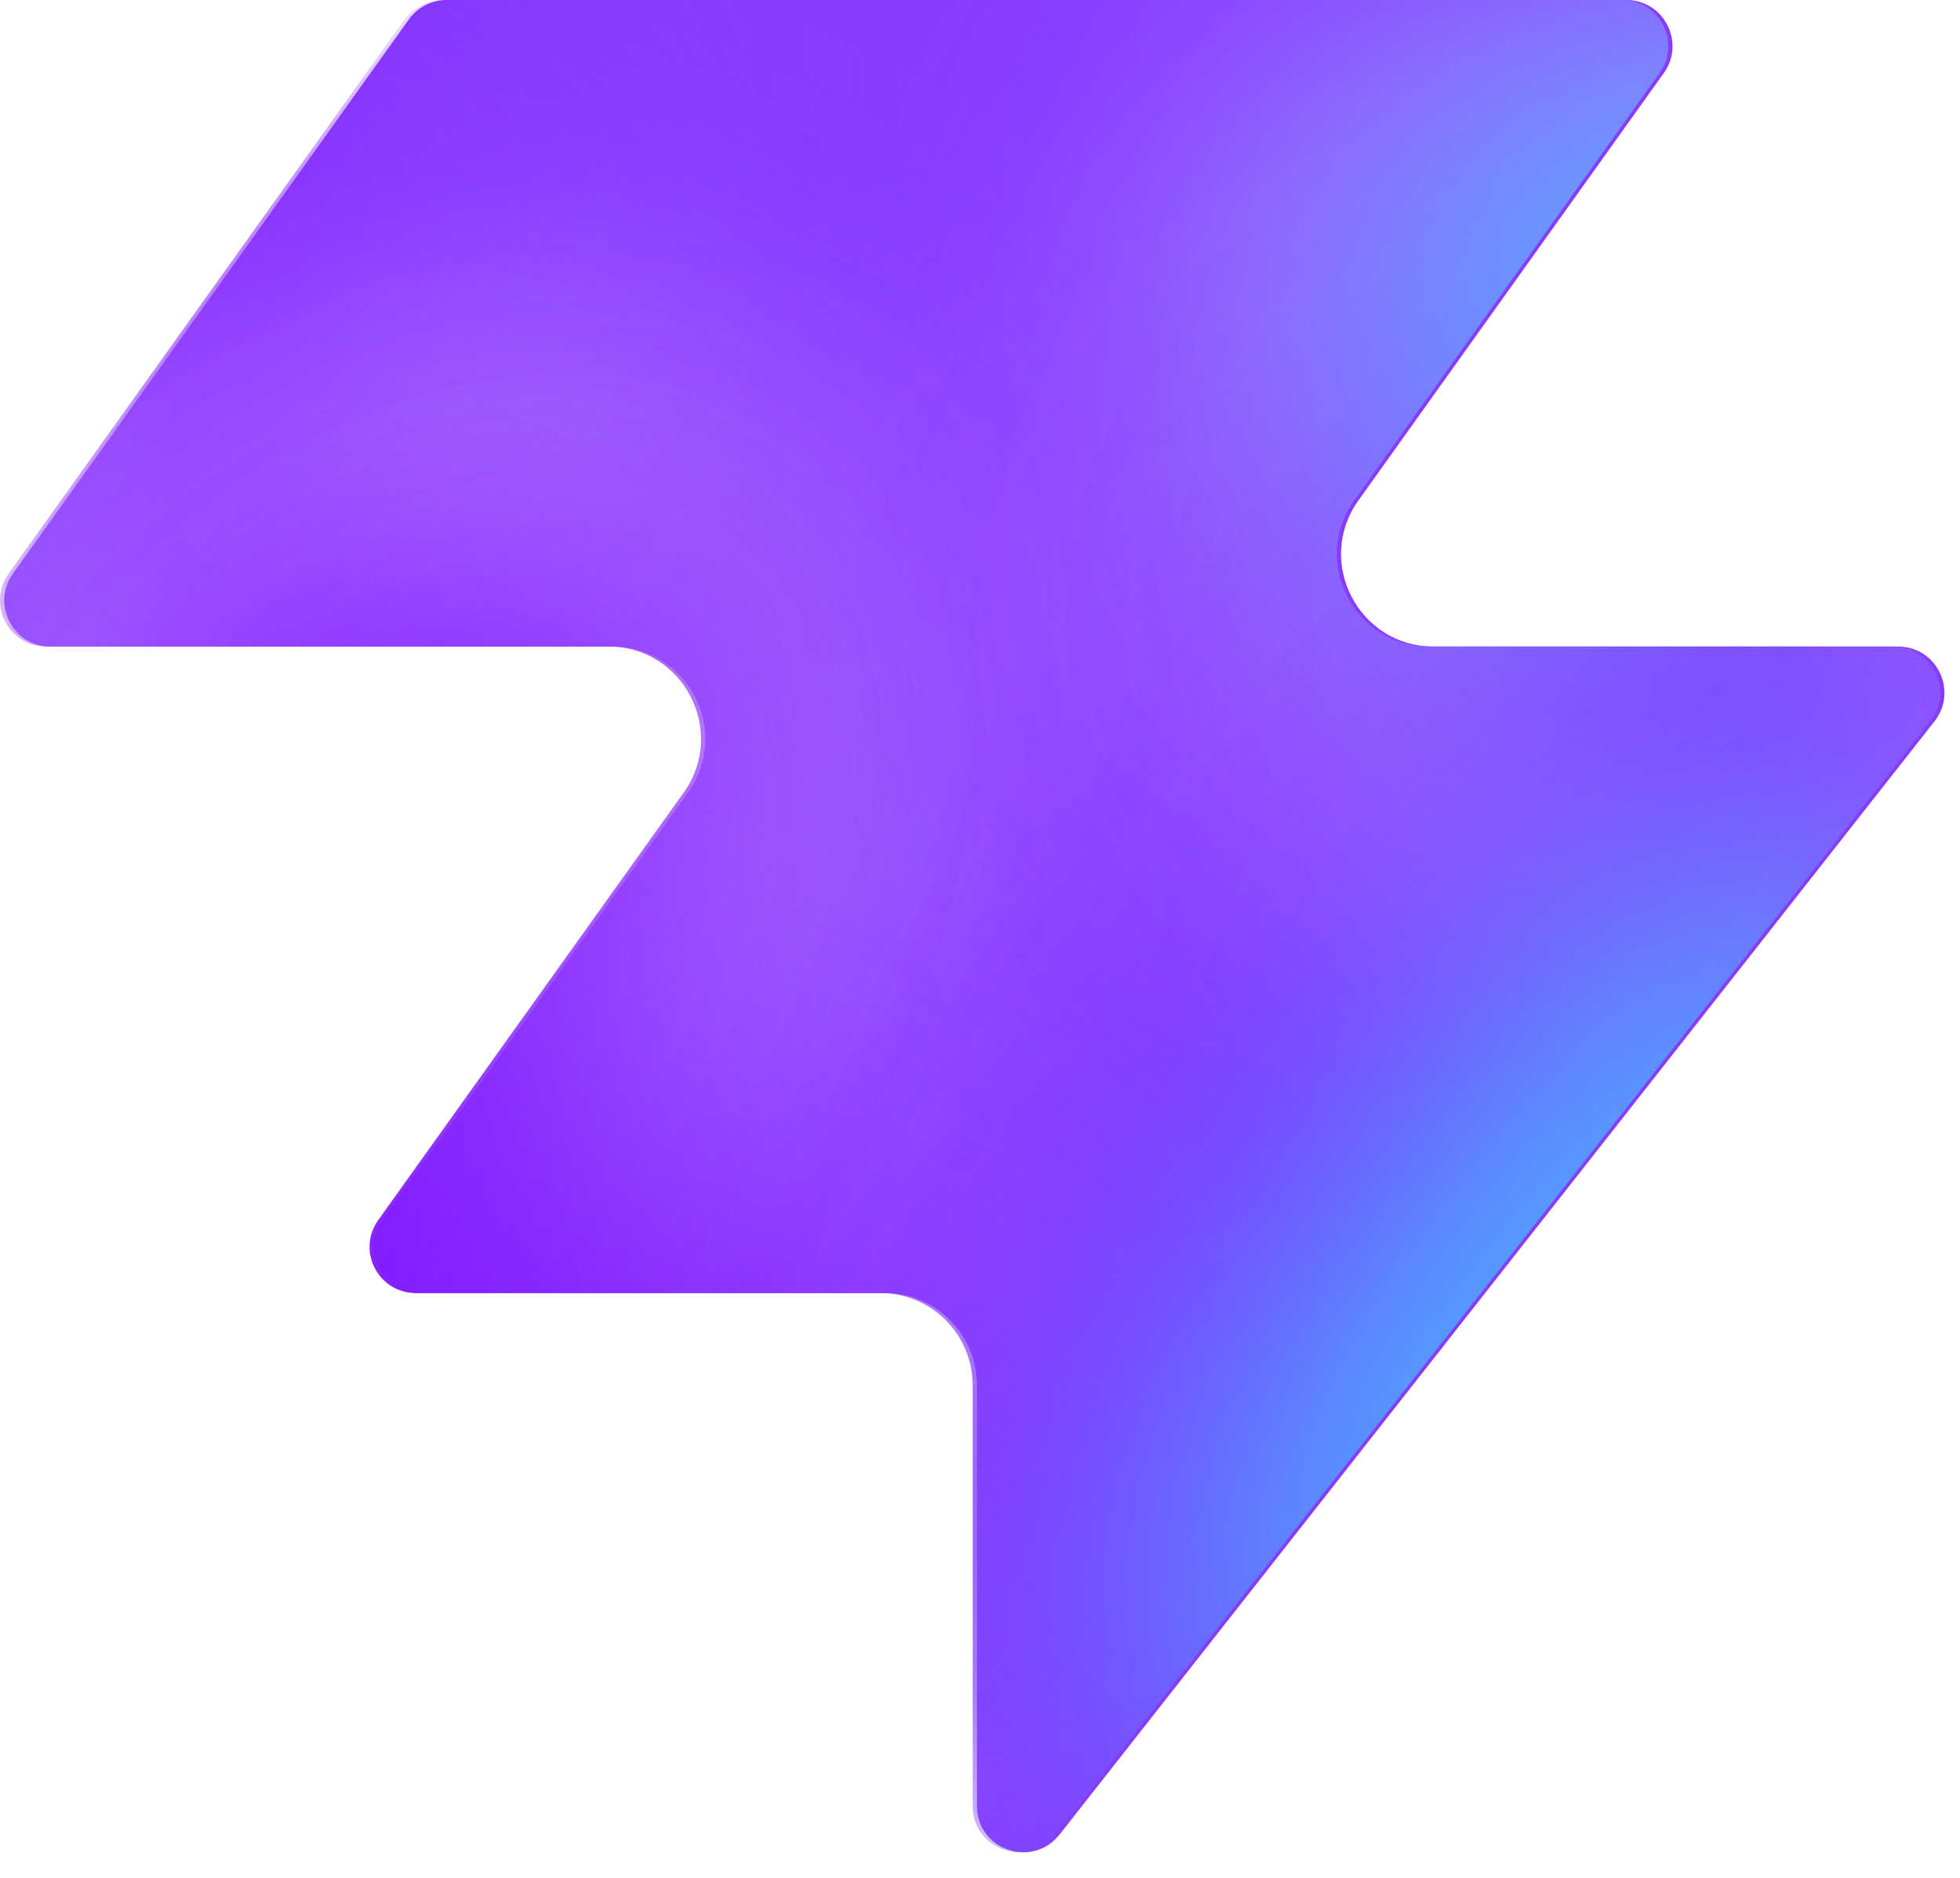
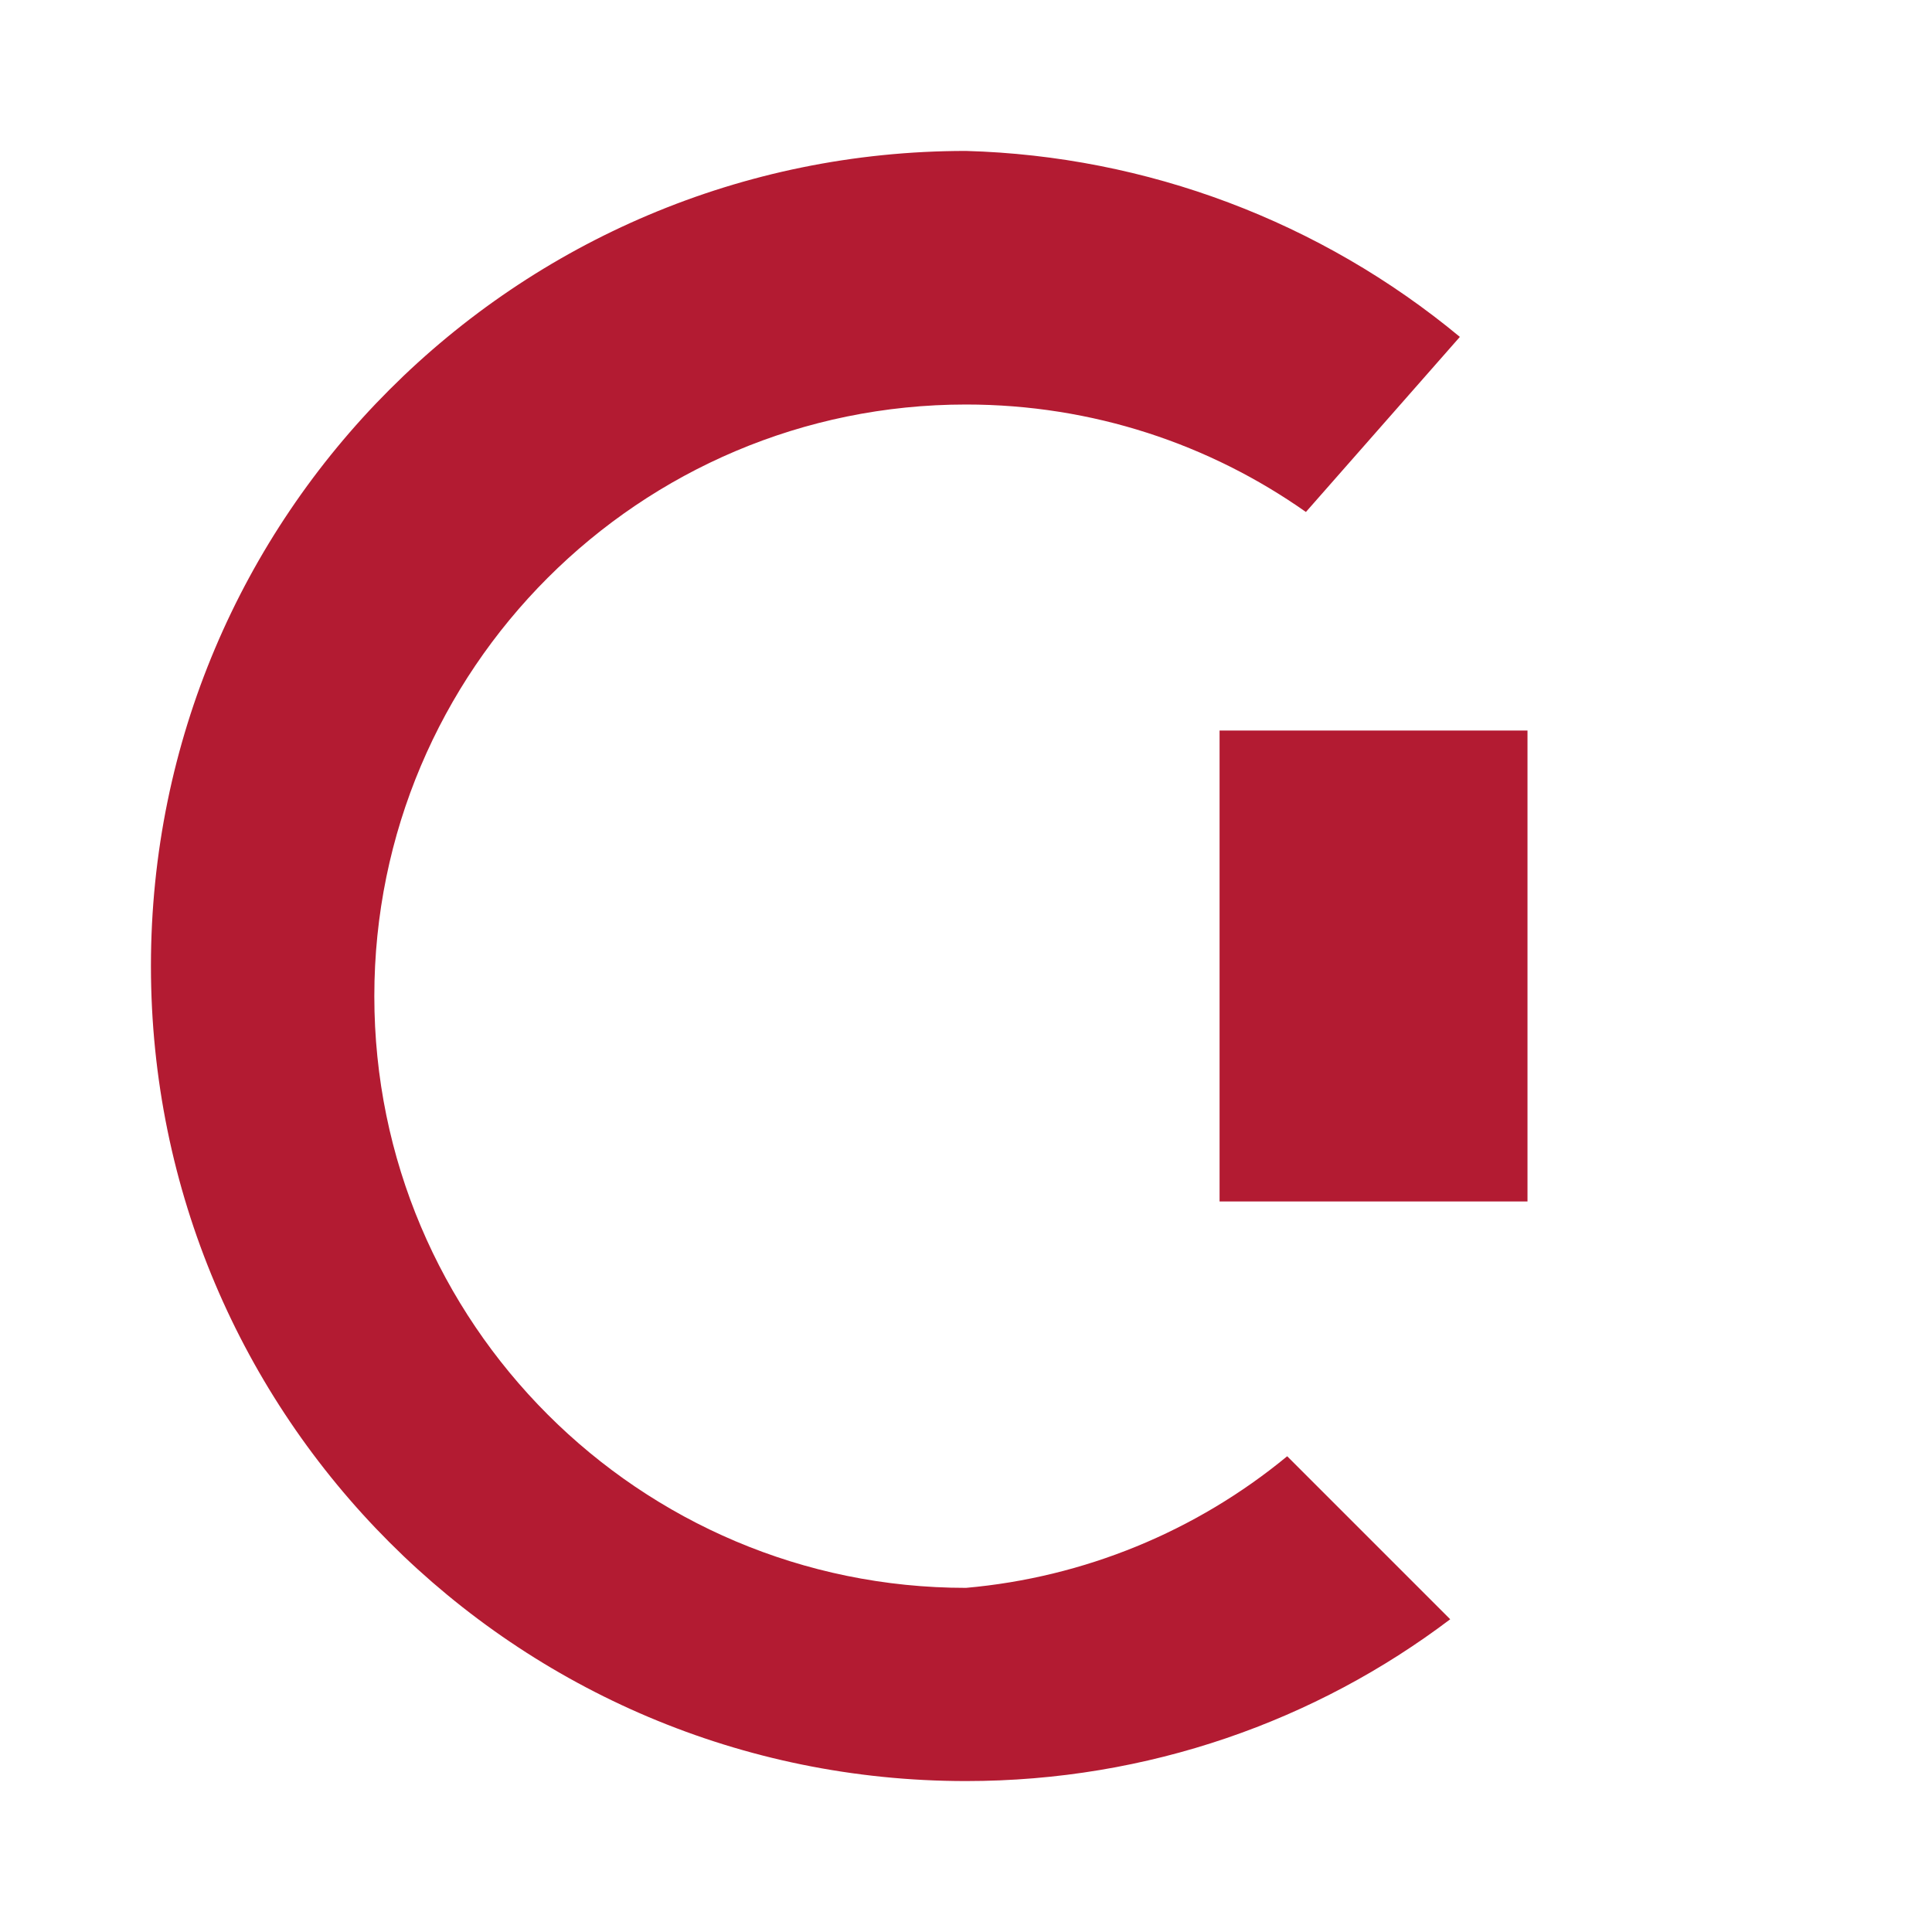
- <svg xmlns="http://www.w3.org/2000/svg" width="48" height="46" fill="none" viewBox="0 0 48 46">
-   <path fill="#863bff" d="M25.946 44.938c-.664.845-2.021.375-2.021-.698V33.937a2.26 2.26 0 0 0-2.262-2.262H10.287c-.92 0-1.456-1.04-.92-1.788l7.48-10.471c1.07-1.497 0-3.578-1.842-3.578H1.237c-.92 0-1.456-1.04-.92-1.788L10.013.474c.214-.297.556-.474.92-.474h28.894c.92 0 1.456 1.04.92 1.788l-7.48 10.471c-1.07 1.498 0 3.579 1.842 3.579h11.377c.943 0 1.473 1.088.89 1.83L25.947 44.94z" style="fill:#863bff;fill:color(display-p3 .525 .23 1);fill-opacity:1" />
-   <mask id="a" width="48" height="46" x="0" y="0" maskUnits="userSpaceOnUse" style="mask-type:alpha">
-     <path fill="#000" d="M25.842 44.938c-.664.844-2.021.375-2.021-.698V33.937a2.26 2.26 0 0 0-2.262-2.262H10.183c-.92 0-1.456-1.04-.92-1.788l7.48-10.471c1.07-1.498 0-3.579-1.842-3.579H1.133c-.92 0-1.456-1.04-.92-1.787L9.91.473c.214-.297.556-.474.92-.474h28.894c.92 0 1.456 1.04.92 1.788l-7.48 10.471c-1.07 1.498 0 3.578 1.842 3.578h11.377c.943 0 1.473 1.088.89 1.832L25.843 44.94z" style="fill:#000;fill-opacity:1" />
-   </mask>
-   <g mask="url(#a)">
-     <g filter="url(#b)">
-       <ellipse cx="5.508" cy="14.704" fill="#ede6ff" rx="5.508" ry="14.704" style="fill:#ede6ff;fill:color(display-p3 .927 .903 1);fill-opacity:1" transform="matrix(.00324 1 1 -.00324 -4.47 31.516)" />
-     </g>
-     <g filter="url(#c)">
-       <ellipse cx="10.399" cy="29.851" fill="#ede6ff" rx="10.399" ry="29.851" style="fill:#ede6ff;fill:color(display-p3 .927 .903 1);fill-opacity:1" transform="matrix(.00324 1 1 -.00324 -39.328 7.883)" />
-     </g>
-     <g filter="url(#d)">
-       <ellipse cx="5.508" cy="30.487" fill="#7e14ff" rx="5.508" ry="30.487" style="fill:#7e14ff;fill:color(display-p3 .492 .077 1);fill-opacity:1" transform="rotate(89.814 -25.913 -14.639)scale(1 -1)" />
-     </g>
-     <g filter="url(#e)">
-       <ellipse cx="5.508" cy="30.599" fill="#7e14ff" rx="5.508" ry="30.599" style="fill:#7e14ff;fill:color(display-p3 .492 .077 1);fill-opacity:1" transform="rotate(89.814 -32.644 -3.334)scale(1 -1)" />
-     </g>
-     <g filter="url(#f)">
-       <ellipse cx="5.508" cy="30.599" fill="#7e14ff" rx="5.508" ry="30.599" style="fill:#7e14ff;fill:color(display-p3 .492 .077 1);fill-opacity:1" transform="matrix(.00324 1 1 -.00324 -34.34 30.47)" />
-     </g>
-     <g filter="url(#g)">
-       <ellipse cx="14.072" cy="22.078" fill="#ede6ff" rx="14.072" ry="22.078" style="fill:#ede6ff;fill:color(display-p3 .927 .903 1);fill-opacity:1" transform="rotate(93.35 24.506 48.493)scale(-1 1)" />
-     </g>
-     <g filter="url(#h)">
-       <ellipse cx="3.47" cy="21.501" fill="#7e14ff" rx="3.47" ry="21.501" style="fill:#7e14ff;fill:color(display-p3 .492 .077 1);fill-opacity:1" transform="rotate(89.009 28.708 47.59)scale(-1 1)" />
-     </g>
-     <g filter="url(#i)">
-       <ellipse cx="3.47" cy="21.501" fill="#7e14ff" rx="3.47" ry="21.501" style="fill:#7e14ff;fill:color(display-p3 .492 .077 1);fill-opacity:1" transform="rotate(89.009 28.708 47.59)scale(-1 1)" />
-     </g>
-     <g filter="url(#j)">
-       <ellipse cx=".387" cy="8.972" fill="#7e14ff" rx="4.407" ry="29.108" style="fill:#7e14ff;fill:color(display-p3 .492 .077 1);fill-opacity:1" transform="rotate(39.51 .387 8.972)" />
-     </g>
-     <g filter="url(#k)">
-       <ellipse cx="47.523" cy="-6.092" fill="#7e14ff" rx="4.407" ry="29.108" style="fill:#7e14ff;fill:color(display-p3 .492 .077 1);fill-opacity:1" transform="rotate(37.892 47.523 -6.092)" />
-     </g>
-     <g filter="url(#l)">
-       <ellipse cx="41.412" cy="6.333" fill="#47bfff" rx="5.971" ry="9.665" style="fill:#47bfff;fill:color(display-p3 .28 .748 1);fill-opacity:1" transform="rotate(37.892 41.412 6.333)" />
-     </g>
-     <g filter="url(#m)">
-       <ellipse cx="-1.879" cy="38.332" fill="#7e14ff" rx="4.407" ry="29.108" style="fill:#7e14ff;fill:color(display-p3 .492 .077 1);fill-opacity:1" transform="rotate(37.892 -1.88 38.332)" />
-     </g>
-     <g filter="url(#n)">
-       <ellipse cx="-1.879" cy="38.332" fill="#7e14ff" rx="4.407" ry="29.108" style="fill:#7e14ff;fill:color(display-p3 .492 .077 1);fill-opacity:1" transform="rotate(37.892 -1.88 38.332)" />
-     </g>
-     <g filter="url(#o)">
-       <ellipse cx="35.651" cy="29.907" fill="#7e14ff" rx="4.407" ry="29.108" style="fill:#7e14ff;fill:color(display-p3 .492 .077 1);fill-opacity:1" transform="rotate(37.892 35.651 29.907)" />
-     </g>
-     <g filter="url(#p)">
-       <ellipse cx="38.418" cy="32.4" fill="#47bfff" rx="5.971" ry="15.297" style="fill:#47bfff;fill:color(display-p3 .28 .748 1);fill-opacity:1" transform="rotate(37.892 38.418 32.4)" />
-     </g>
-   </g>
-   <defs>
-     <filter id="b" width="60.045" height="41.654" x="-19.77" y="16.149" color-interpolation-filters="sRGB" filterUnits="userSpaceOnUse">
-       <feFlood flood-opacity="0" result="BackgroundImageFix" />
-       <feBlend in="SourceGraphic" in2="BackgroundImageFix" result="shape" />
-       <feGaussianBlur result="effect1_foregroundBlur_2002_17158" stdDeviation="7.659" />
-     </filter>
-     <filter id="c" width="90.34" height="51.437" x="-54.613" y="-7.533" color-interpolation-filters="sRGB" filterUnits="userSpaceOnUse">
-       <feFlood flood-opacity="0" result="BackgroundImageFix" />
-       <feBlend in="SourceGraphic" in2="BackgroundImageFix" result="shape" />
-       <feGaussianBlur result="effect1_foregroundBlur_2002_17158" stdDeviation="7.659" />
-     </filter>
-     <filter id="d" width="79.355" height="29.4" x="-49.64" y="2.03" color-interpolation-filters="sRGB" filterUnits="userSpaceOnUse">
-       <feFlood flood-opacity="0" result="BackgroundImageFix" />
-       <feBlend in="SourceGraphic" in2="BackgroundImageFix" result="shape" />
-       <feGaussianBlur result="effect1_foregroundBlur_2002_17158" stdDeviation="4.596" />
-     </filter>
-     <filter id="e" width="79.579" height="29.4" x="-45.045" y="20.029" color-interpolation-filters="sRGB" filterUnits="userSpaceOnUse">
-       <feFlood flood-opacity="0" result="BackgroundImageFix" />
-       <feBlend in="SourceGraphic" in2="BackgroundImageFix" result="shape" />
-       <feGaussianBlur result="effect1_foregroundBlur_2002_17158" stdDeviation="4.596" />
-     </filter>
-     <filter id="f" width="79.579" height="29.4" x="-43.513" y="21.178" color-interpolation-filters="sRGB" filterUnits="userSpaceOnUse">
-       <feFlood flood-opacity="0" result="BackgroundImageFix" />
-       <feBlend in="SourceGraphic" in2="BackgroundImageFix" result="shape" />
-       <feGaussianBlur result="effect1_foregroundBlur_2002_17158" stdDeviation="4.596" />
-     </filter>
-     <filter id="g" width="74.749" height="58.852" x="15.756" y="-17.901" color-interpolation-filters="sRGB" filterUnits="userSpaceOnUse">
-       <feFlood flood-opacity="0" result="BackgroundImageFix" />
-       <feBlend in="SourceGraphic" in2="BackgroundImageFix" result="shape" />
-       <feGaussianBlur result="effect1_foregroundBlur_2002_17158" stdDeviation="7.659" />
-     </filter>
-     <filter id="h" width="61.377" height="25.362" x="23.548" y="2.284" color-interpolation-filters="sRGB" filterUnits="userSpaceOnUse">
-       <feFlood flood-opacity="0" result="BackgroundImageFix" />
-       <feBlend in="SourceGraphic" in2="BackgroundImageFix" result="shape" />
-       <feGaussianBlur result="effect1_foregroundBlur_2002_17158" stdDeviation="4.596" />
-     </filter>
-     <filter id="i" width="61.377" height="25.362" x="23.548" y="2.284" color-interpolation-filters="sRGB" filterUnits="userSpaceOnUse">
-       <feFlood flood-opacity="0" result="BackgroundImageFix" />
-       <feBlend in="SourceGraphic" in2="BackgroundImageFix" result="shape" />
-       <feGaussianBlur result="effect1_foregroundBlur_2002_17158" stdDeviation="4.596" />
-     </filter>
-     <filter id="j" width="56.045" height="63.649" x="-27.636" y="-22.853" color-interpolation-filters="sRGB" filterUnits="userSpaceOnUse">
-       <feFlood flood-opacity="0" result="BackgroundImageFix" />
-       <feBlend in="SourceGraphic" in2="BackgroundImageFix" result="shape" />
-       <feGaussianBlur result="effect1_foregroundBlur_2002_17158" stdDeviation="4.596" />
-     </filter>
-     <filter id="k" width="54.814" height="64.646" x="20.116" y="-38.415" color-interpolation-filters="sRGB" filterUnits="userSpaceOnUse">
-       <feFlood flood-opacity="0" result="BackgroundImageFix" />
-       <feBlend in="SourceGraphic" in2="BackgroundImageFix" result="shape" />
-       <feGaussianBlur result="effect1_foregroundBlur_2002_17158" stdDeviation="4.596" />
-     </filter>
-     <filter id="l" width="33.541" height="35.313" x="24.641" y="-11.323" color-interpolation-filters="sRGB" filterUnits="userSpaceOnUse">
-       <feFlood flood-opacity="0" result="BackgroundImageFix" />
-       <feBlend in="SourceGraphic" in2="BackgroundImageFix" result="shape" />
-       <feGaussianBlur result="effect1_foregroundBlur_2002_17158" stdDeviation="4.596" />
-     </filter>
-     <filter id="m" width="54.814" height="64.646" x="-29.286" y="6.009" color-interpolation-filters="sRGB" filterUnits="userSpaceOnUse">
-       <feFlood flood-opacity="0" result="BackgroundImageFix" />
-       <feBlend in="SourceGraphic" in2="BackgroundImageFix" result="shape" />
-       <feGaussianBlur result="effect1_foregroundBlur_2002_17158" stdDeviation="4.596" />
-     </filter>
-     <filter id="n" width="54.814" height="64.646" x="-29.286" y="6.009" color-interpolation-filters="sRGB" filterUnits="userSpaceOnUse">
-       <feFlood flood-opacity="0" result="BackgroundImageFix" />
-       <feBlend in="SourceGraphic" in2="BackgroundImageFix" result="shape" />
-       <feGaussianBlur result="effect1_foregroundBlur_2002_17158" stdDeviation="4.596" />
-     </filter>
-     <filter id="o" width="54.814" height="64.646" x="8.244" y="-2.416" color-interpolation-filters="sRGB" filterUnits="userSpaceOnUse">
-       <feFlood flood-opacity="0" result="BackgroundImageFix" />
-       <feBlend in="SourceGraphic" in2="BackgroundImageFix" result="shape" />
-       <feGaussianBlur result="effect1_foregroundBlur_2002_17158" stdDeviation="4.596" />
-     </filter>
-     <filter id="p" width="39.409" height="43.623" x="18.713" y="10.588" color-interpolation-filters="sRGB" filterUnits="userSpaceOnUse">
-       <feFlood flood-opacity="0" result="BackgroundImageFix" />
-       <feBlend in="SourceGraphic" in2="BackgroundImageFix" result="shape" />
-       <feGaussianBlur result="effect1_foregroundBlur_2002_17158" stdDeviation="4.596" />
-     </filter>
-   </defs>
+ <svg xmlns="http://www.w3.org/2000/svg" viewBox="0 0 32 32" role="img" aria-label="Crimsons">
+   <path fill="#B31B32" d="M16 2.5c-7.46 0-13.5 6.04-13.5 13.5S8.54 29.5 16 29.5c3.02 0 5.8-1 8.02-2.68l-2.7-2.7A9.7 9.7 0 0 1 16 26.3c-5.41 0-9.8-4.39-9.8-9.8S10.59 6.7 16 6.7c2.1 0 4.04.66 5.63 1.78l2.55-2.9A13.4 13.4 0 0 0 16 2.5z" />
+   <path fill="#B31B32" d="M20.2 12.1h5.1v7.8h-5.1z" />
</svg>
